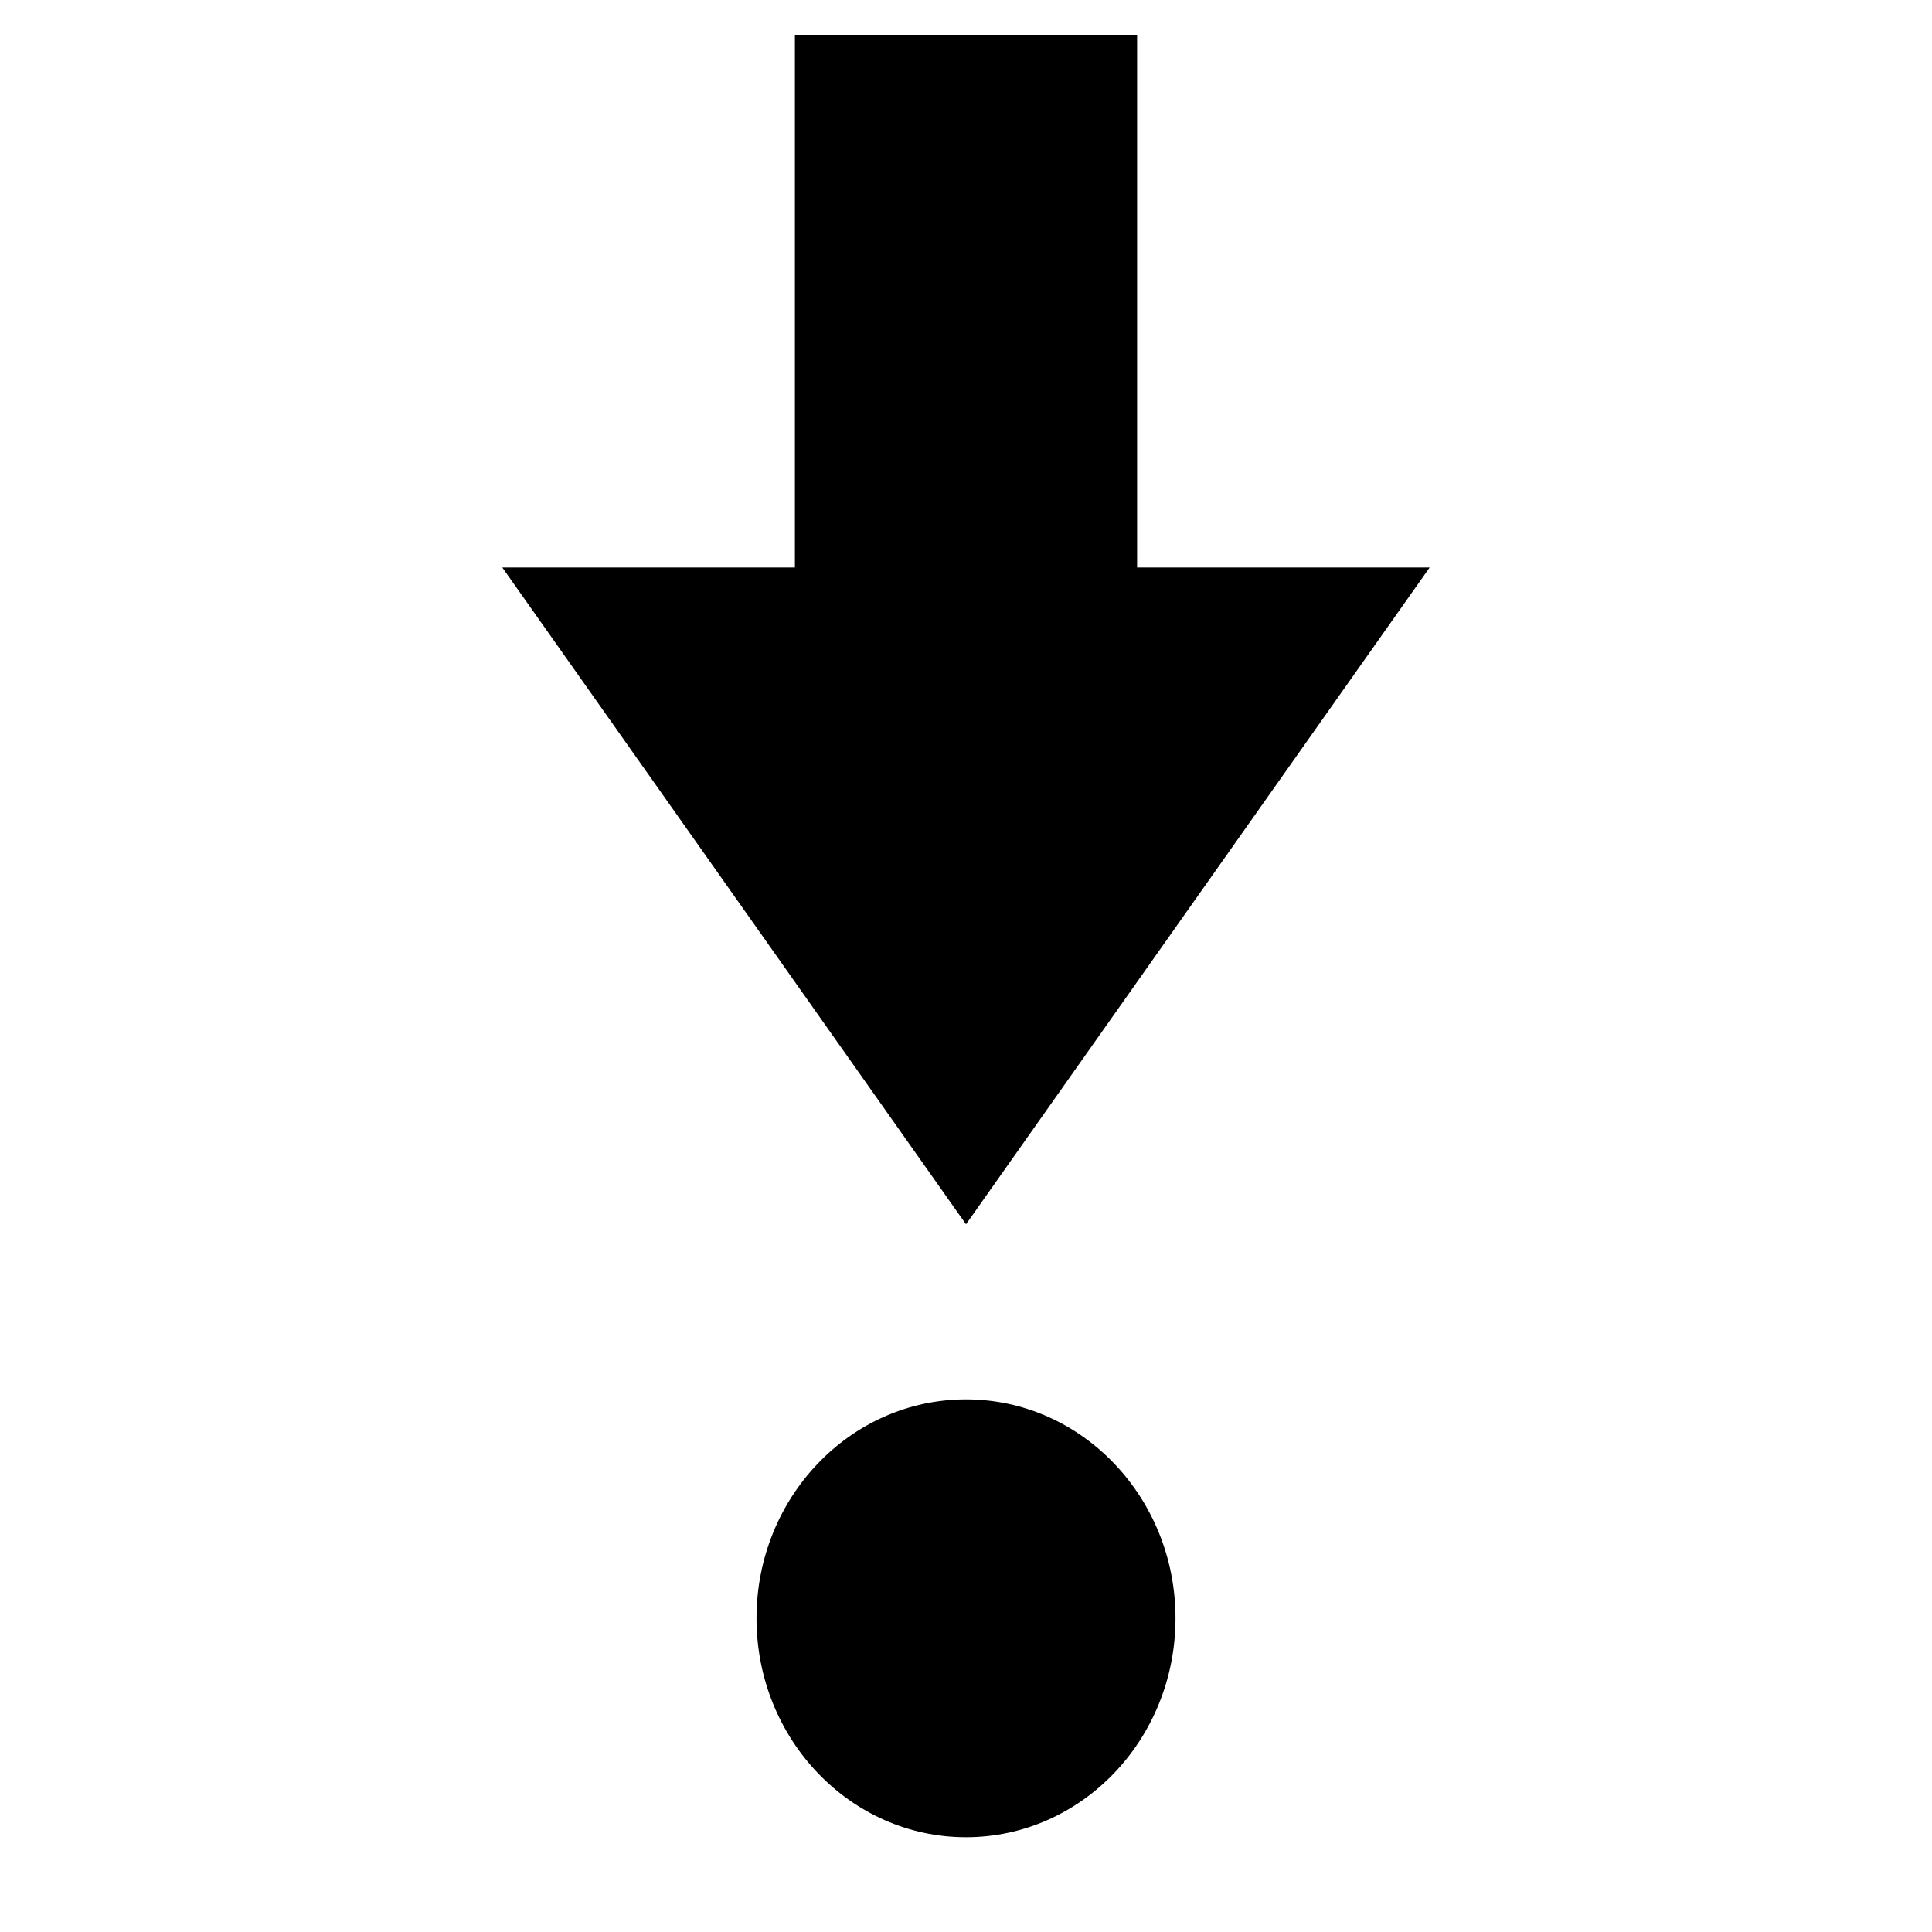
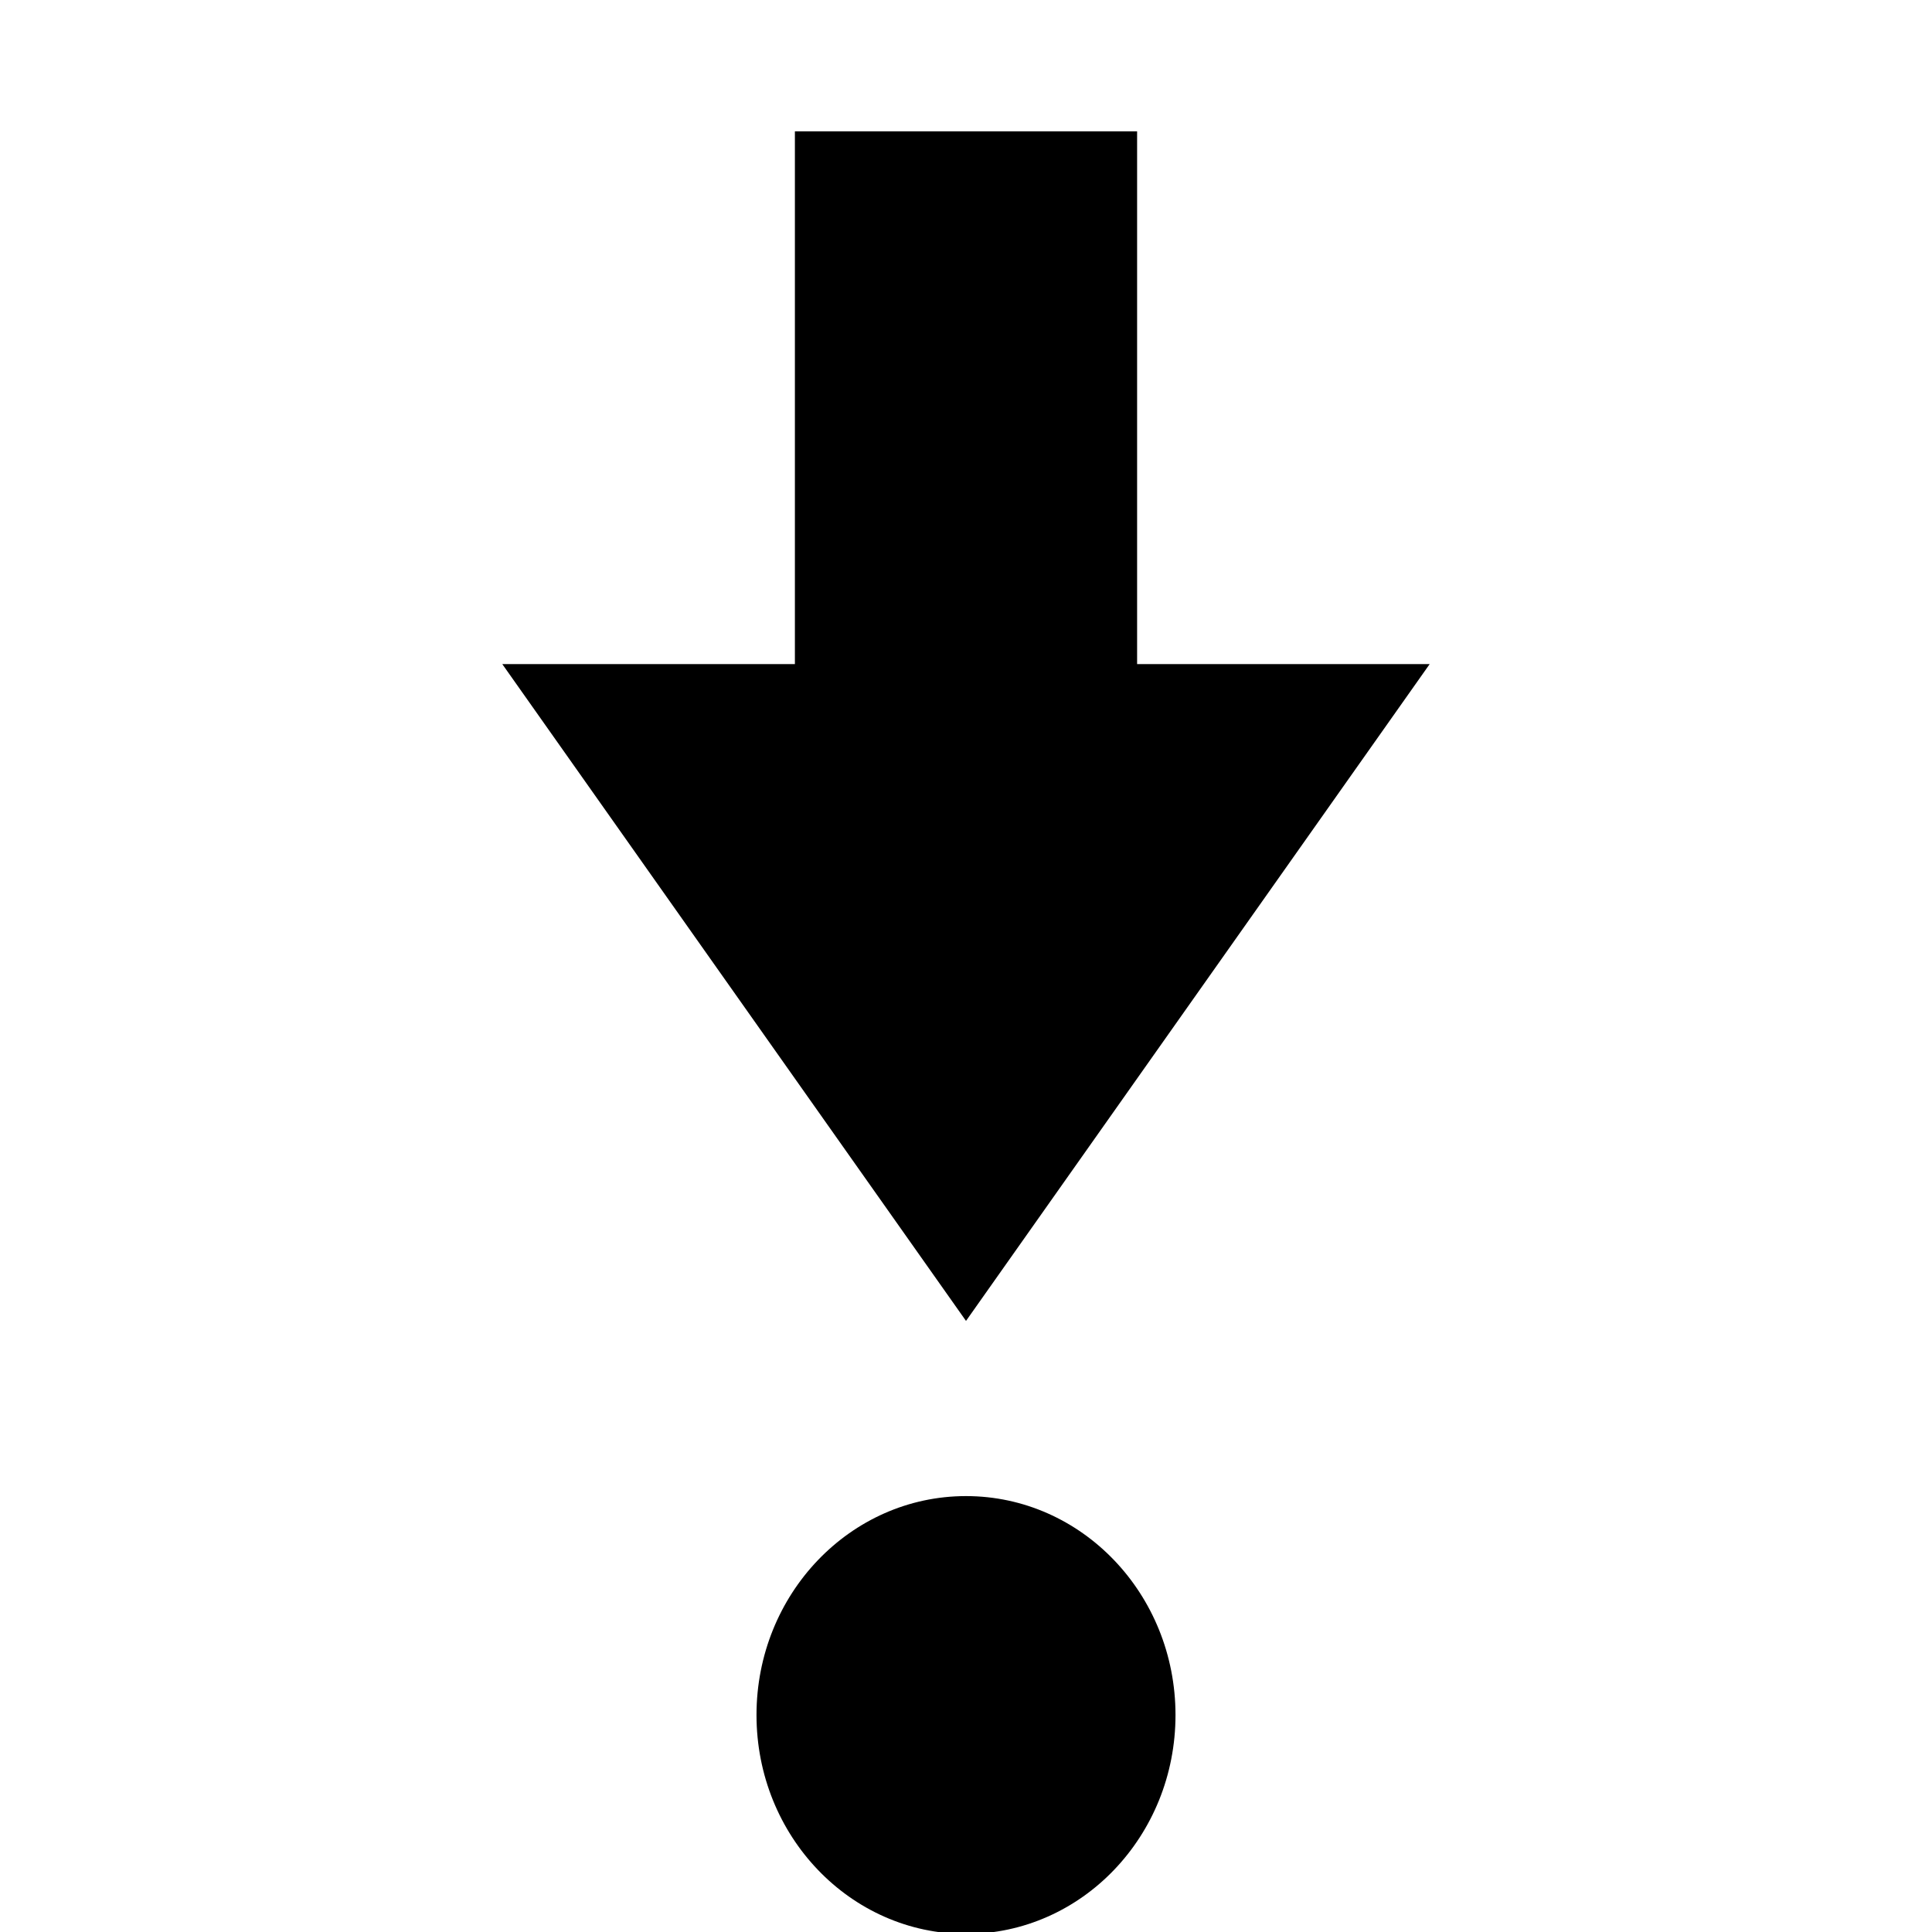
- <svg xmlns="http://www.w3.org/2000/svg" width="16" height="16" fill="currentColor" class="bi bi-arrow-up" viewBox="0 0 16 16" version="1.1" id="svg1">
+ <svg xmlns="http://www.w3.org/2000/svg" width="16" height="16" fill="currentColor" class="custom-bi" viewBox="0 0 16 16" version="1.1" id="svg1">
  <defs id="defs1" />
-   <ellipse id="path1" cx="8" cy="13.402" style="stroke-width:0.144" rx="1.735" ry="1.813" />
-   <path id="path4" d="m 58.343,55.488 -8.465,-14.661 16.929,-1e-6 z" transform="matrix(0.4536704,0,0,0.3710176,-18.46842,-10.44796)" />
-   <rect style="fill-opacity:1;stroke-width:1.789" id="rect1" width="2.834" height="4.945" x="6.583" y="0.288" />
+   <ellipse id="path1" cx="8" cy="14.203" style="stroke-width:0.144" rx="1.735" ry="1.813" />
+   <path id="path4" d="m 58.343,55.488 -8.465,-14.661 16.929,-1e-6 z" transform="matrix(0.4536704,0,0,0.3710176,-18.46842,-9.647788)" />
+   <rect style="fill-opacity:1;stroke-width:1.789" id="rect1" width="2.834" height="4.945" x="6.583" y="1.088" />
</svg>
